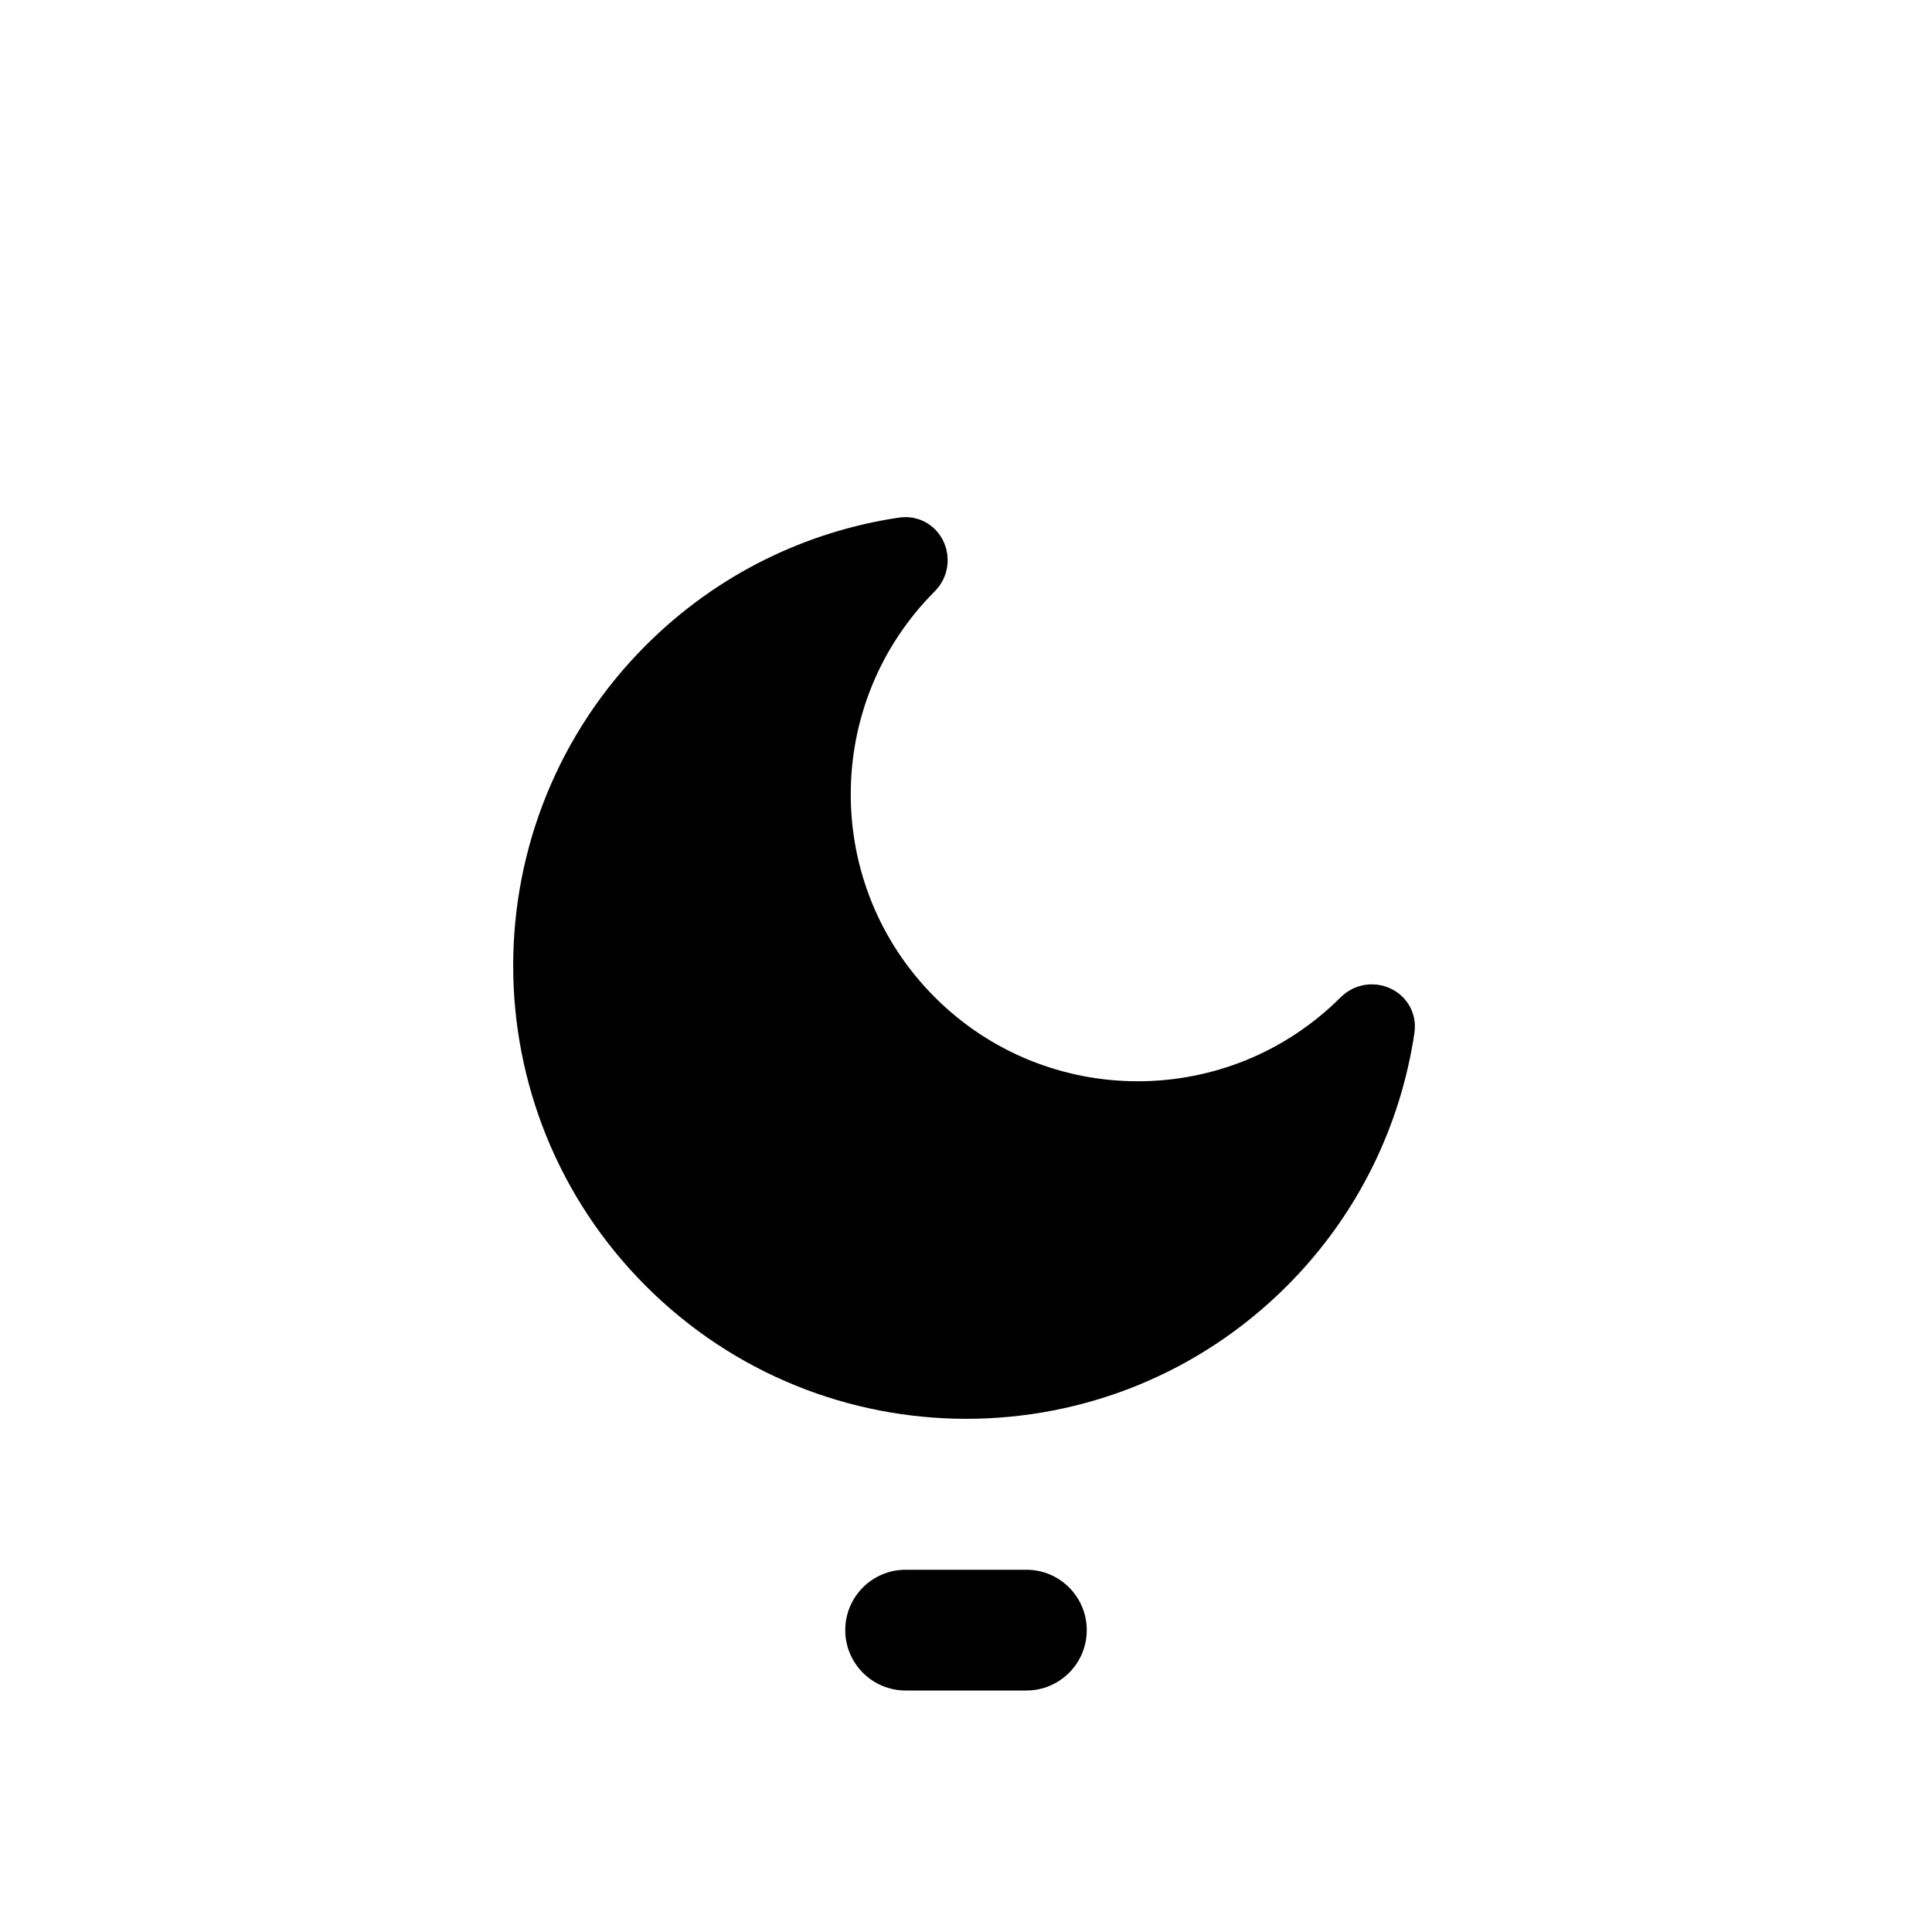
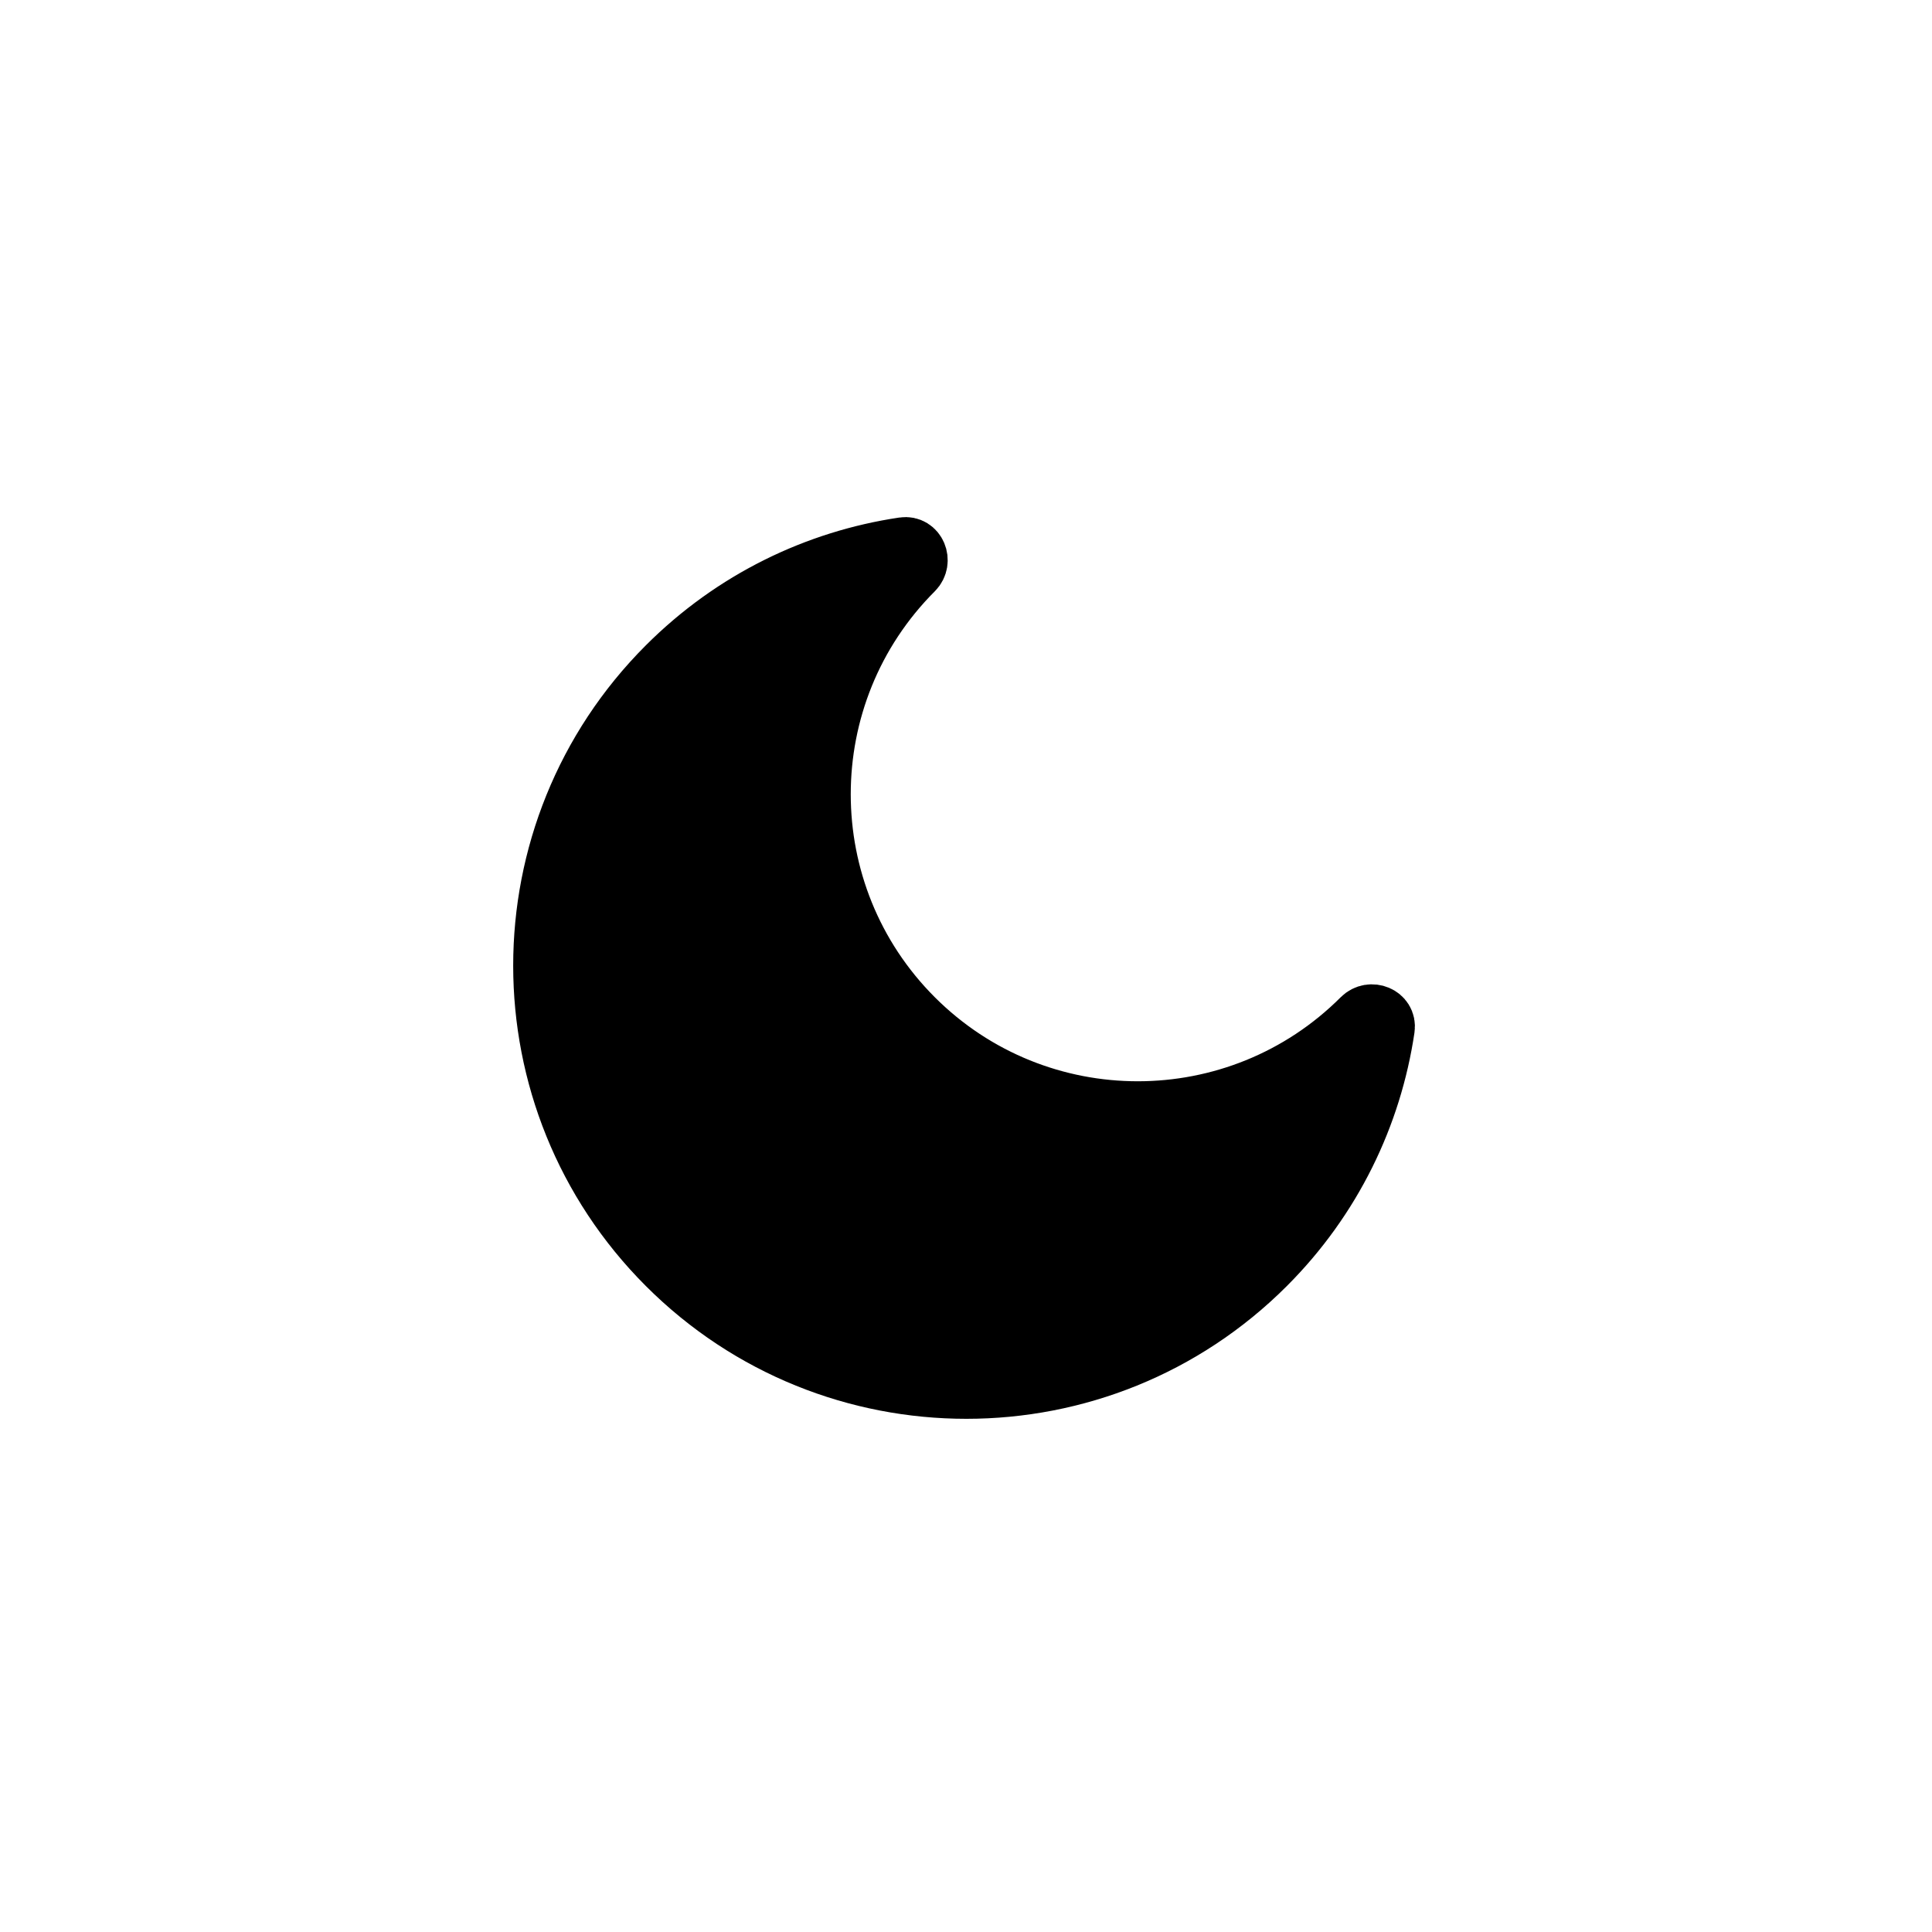
<svg xmlns="http://www.w3.org/2000/svg" width="32" height="32" viewBox="0 0 32 32" fill="none">
  <path d="M11.052 11.041C12.155 9.938 13.534 9.28 14.967 9.067C15.17 9.037 15.274 9.295 15.13 9.44C13.078 11.492 13.078 14.819 15.13 16.871C17.181 18.922 20.509 18.922 22.56 16.871C22.705 16.726 22.963 16.83 22.933 17.033C22.72 18.466 22.063 19.845 20.96 20.948C18.224 23.684 13.788 23.684 11.052 20.948C8.316 18.212 8.316 13.777 11.052 11.041Z" fill="currentColor" stroke="currentColor" />
-   <rect x="14" y="28" width="2" height="4" rx="1" transform="rotate(-90 14 28)" fill="currentColor" />
</svg>
